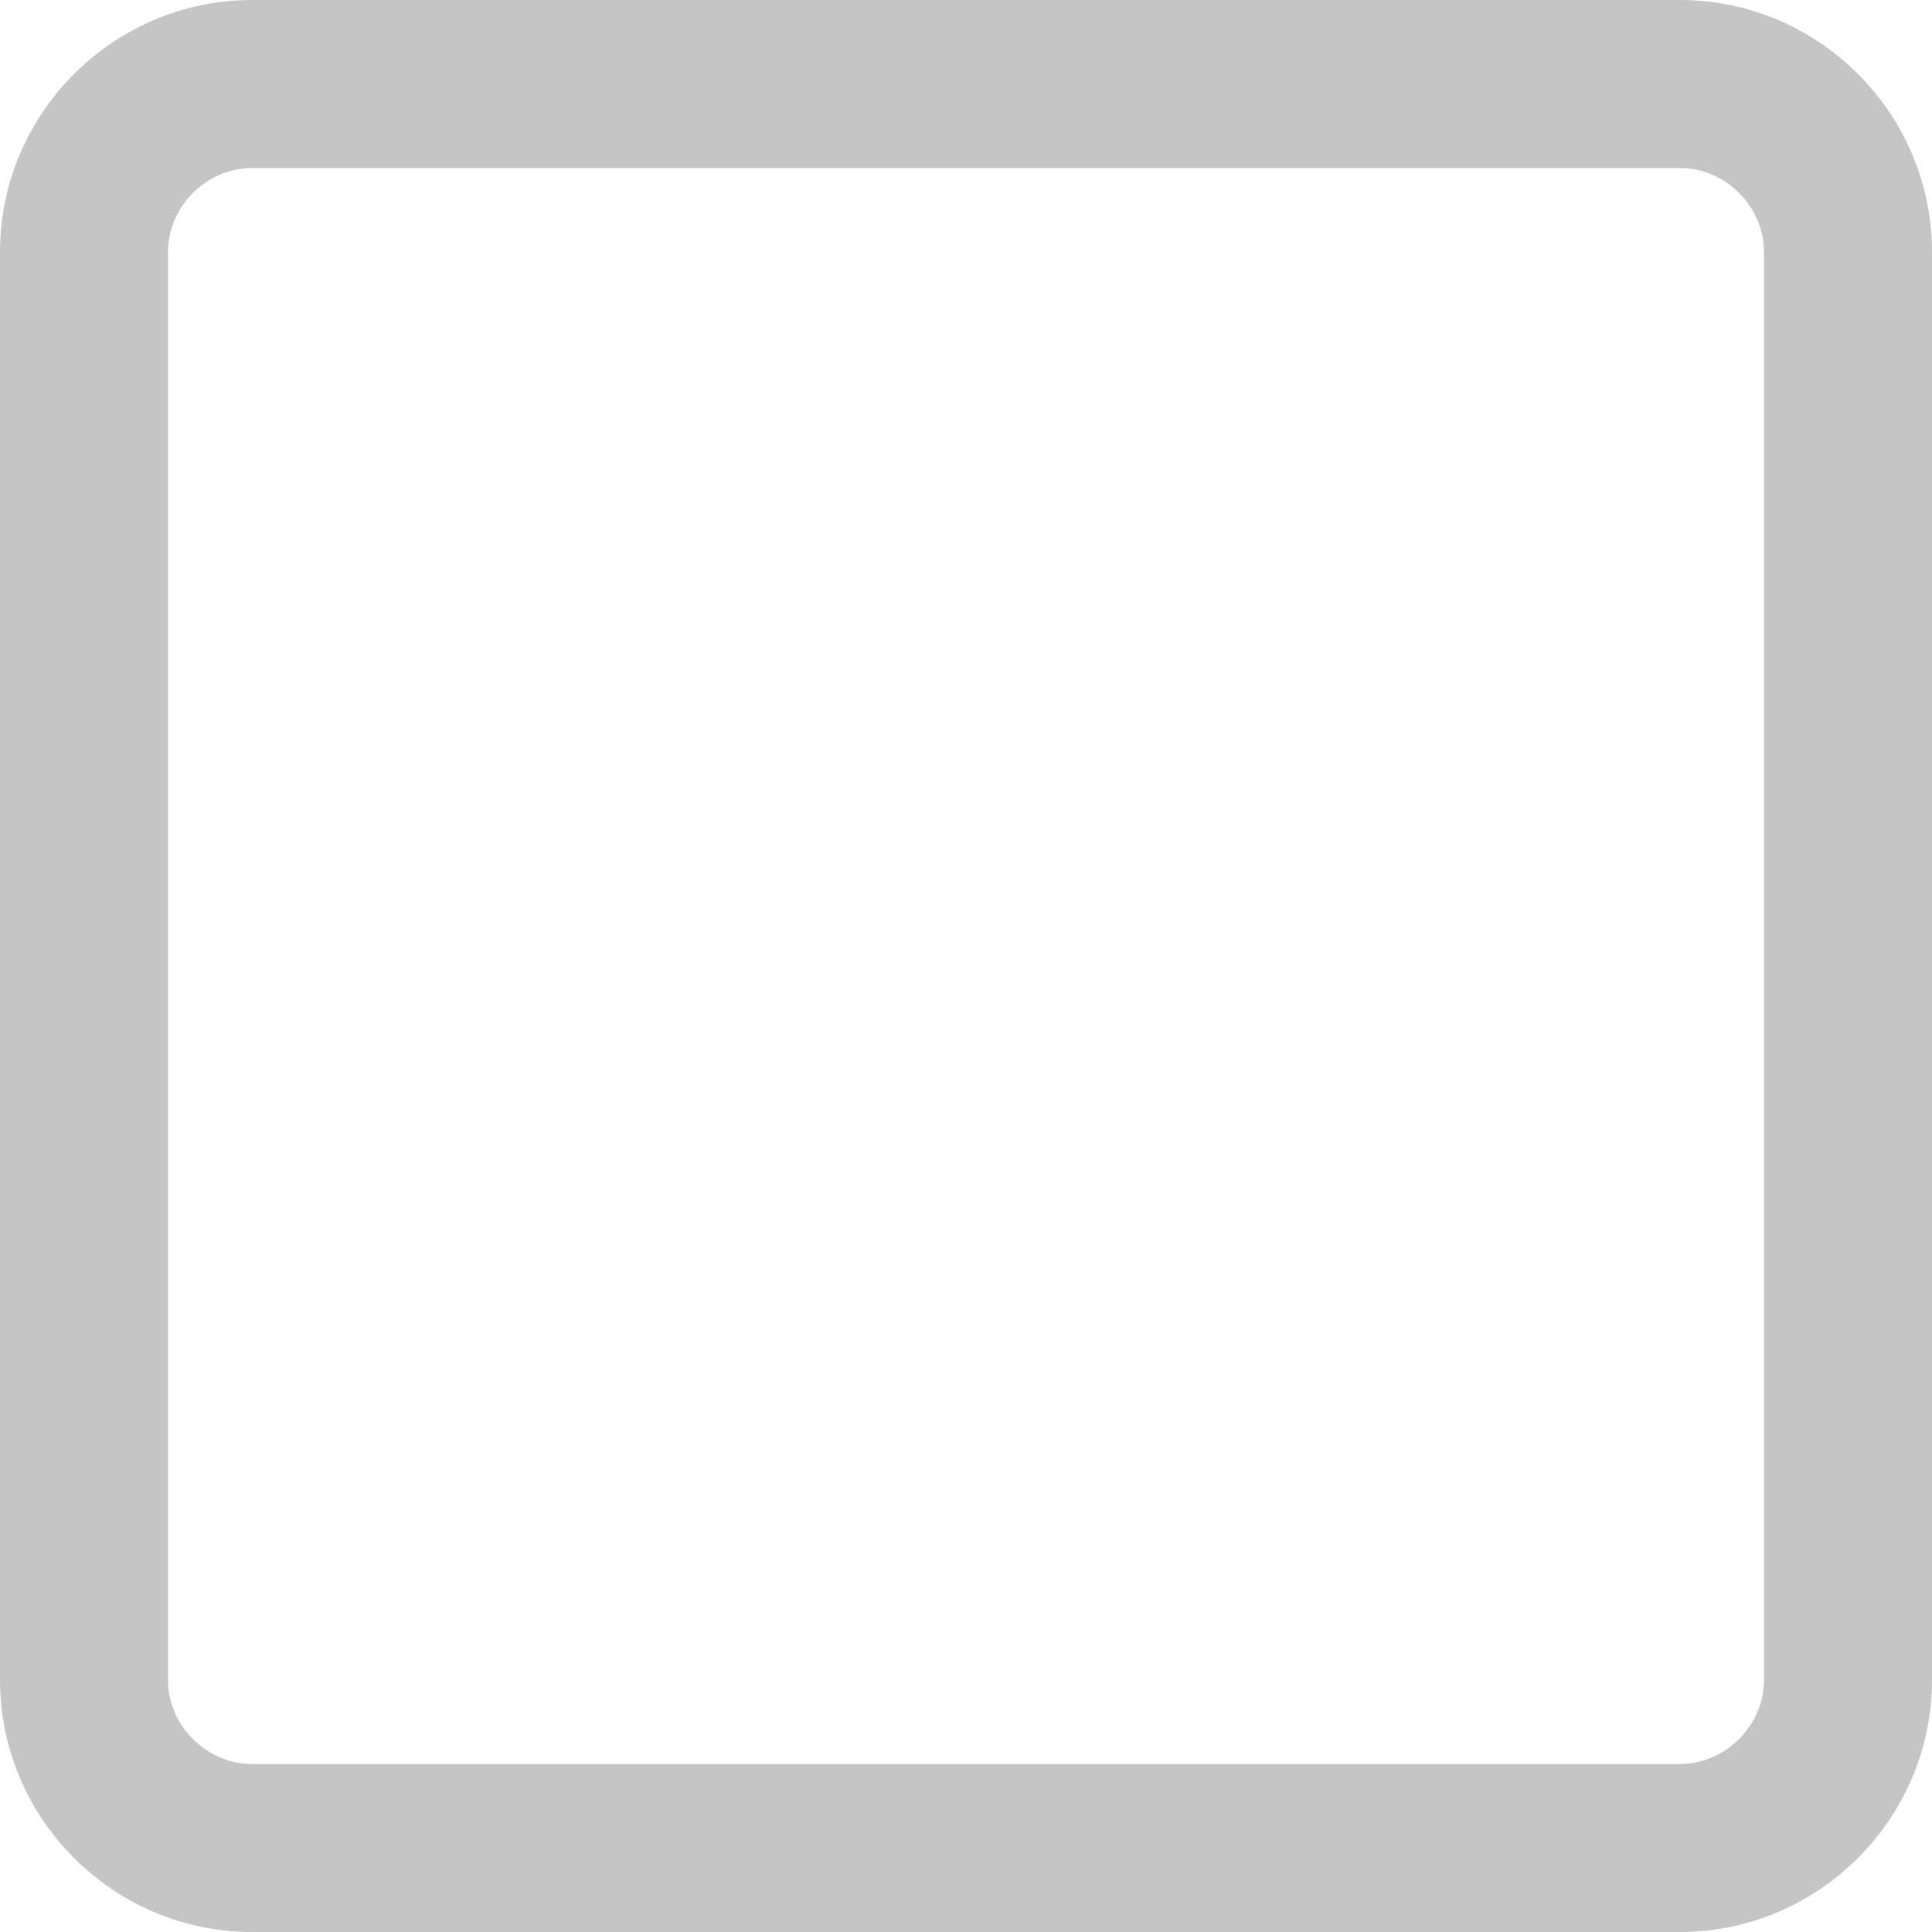
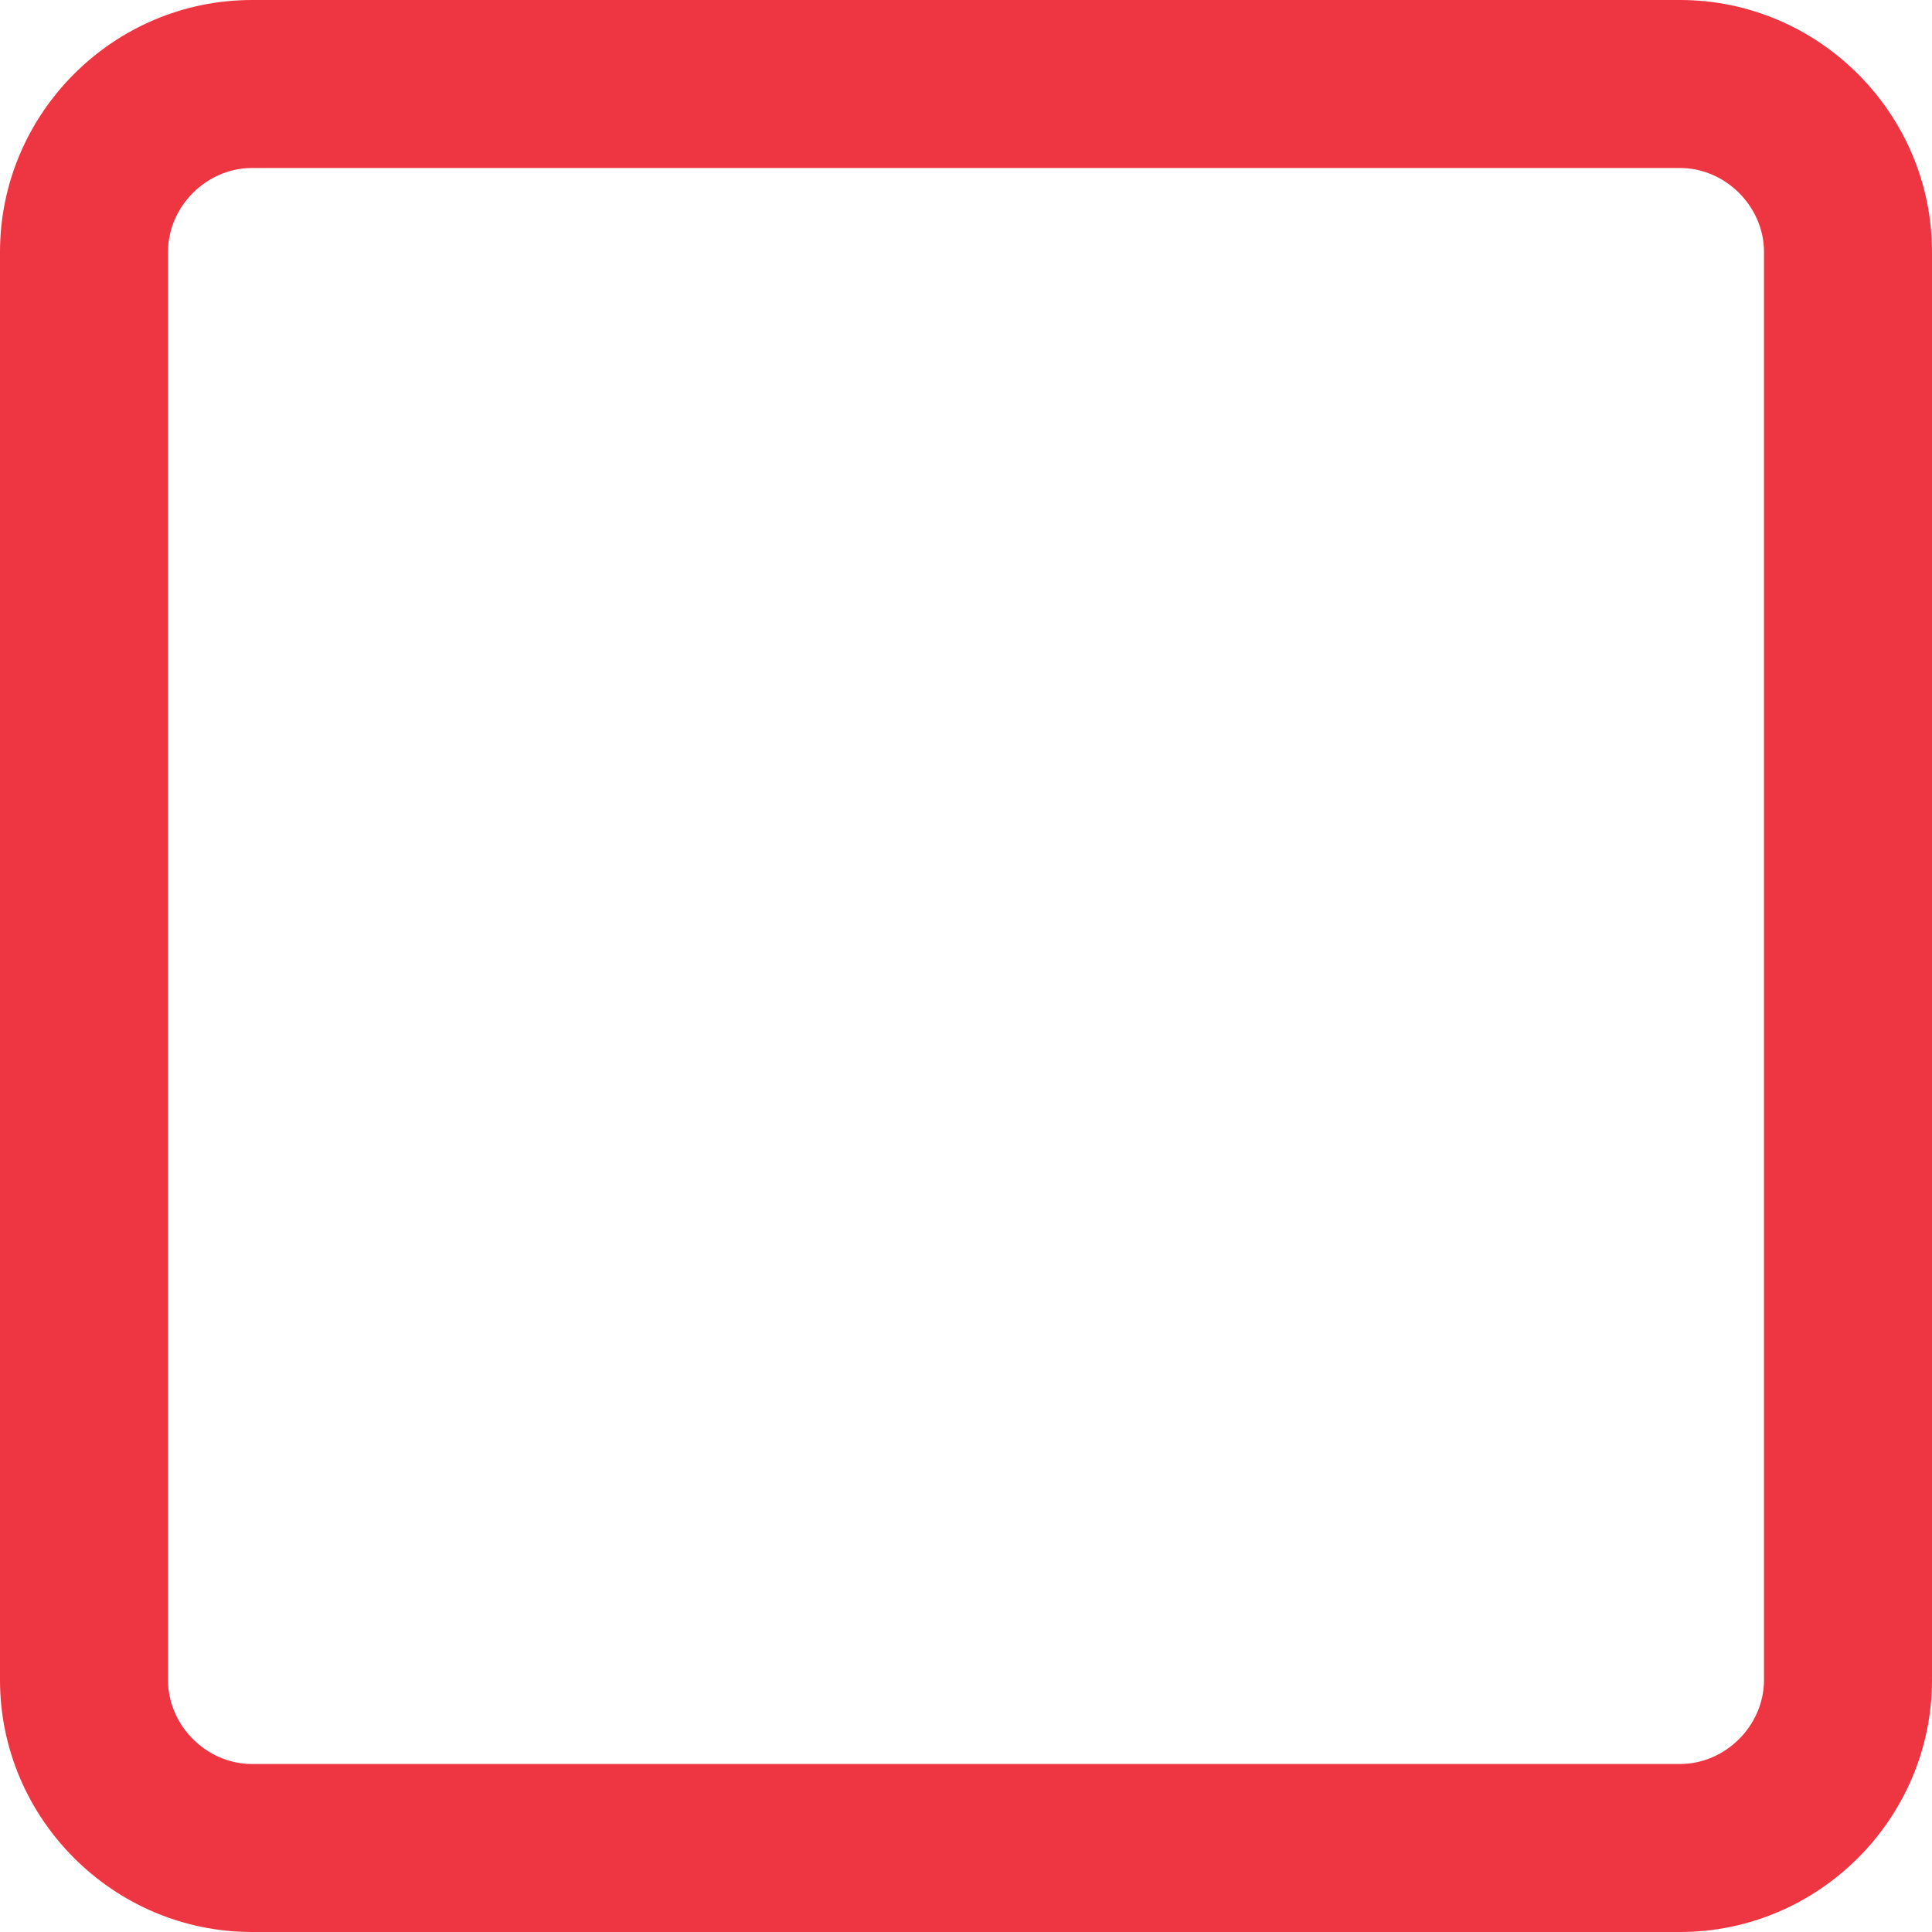
<svg xmlns="http://www.w3.org/2000/svg" width="23" height="23" viewBox="0 0 23 23">
-   <path fill="#c5c5c5" d="M20 2c.542 0 1 .458 1 1v17c0 .542-.458 1-1 1H3c-.542 0-1-.458-1-1V3c0-.542.458-1 1-1h17m0-2H3C1.35 0 0 1.35 0 3v17c0 1.65 1.35 3 3 3h17c1.65 0 3-1.35 3-3V3c0-1.65-1.35-3-3-3z" />
+   <path fill="#ee3643" d="M20 2c.542 0 1 .458 1 1v17c0 .542-.458 1-1 1H3c-.542 0-1-.458-1-1V3c0-.542.458-1 1-1h17m0-2H3C1.35 0 0 1.35 0 3v17c0 1.65 1.35 3 3 3h17c1.65 0 3-1.35 3-3V3c0-1.65-1.35-3-3-3z" />
</svg>
